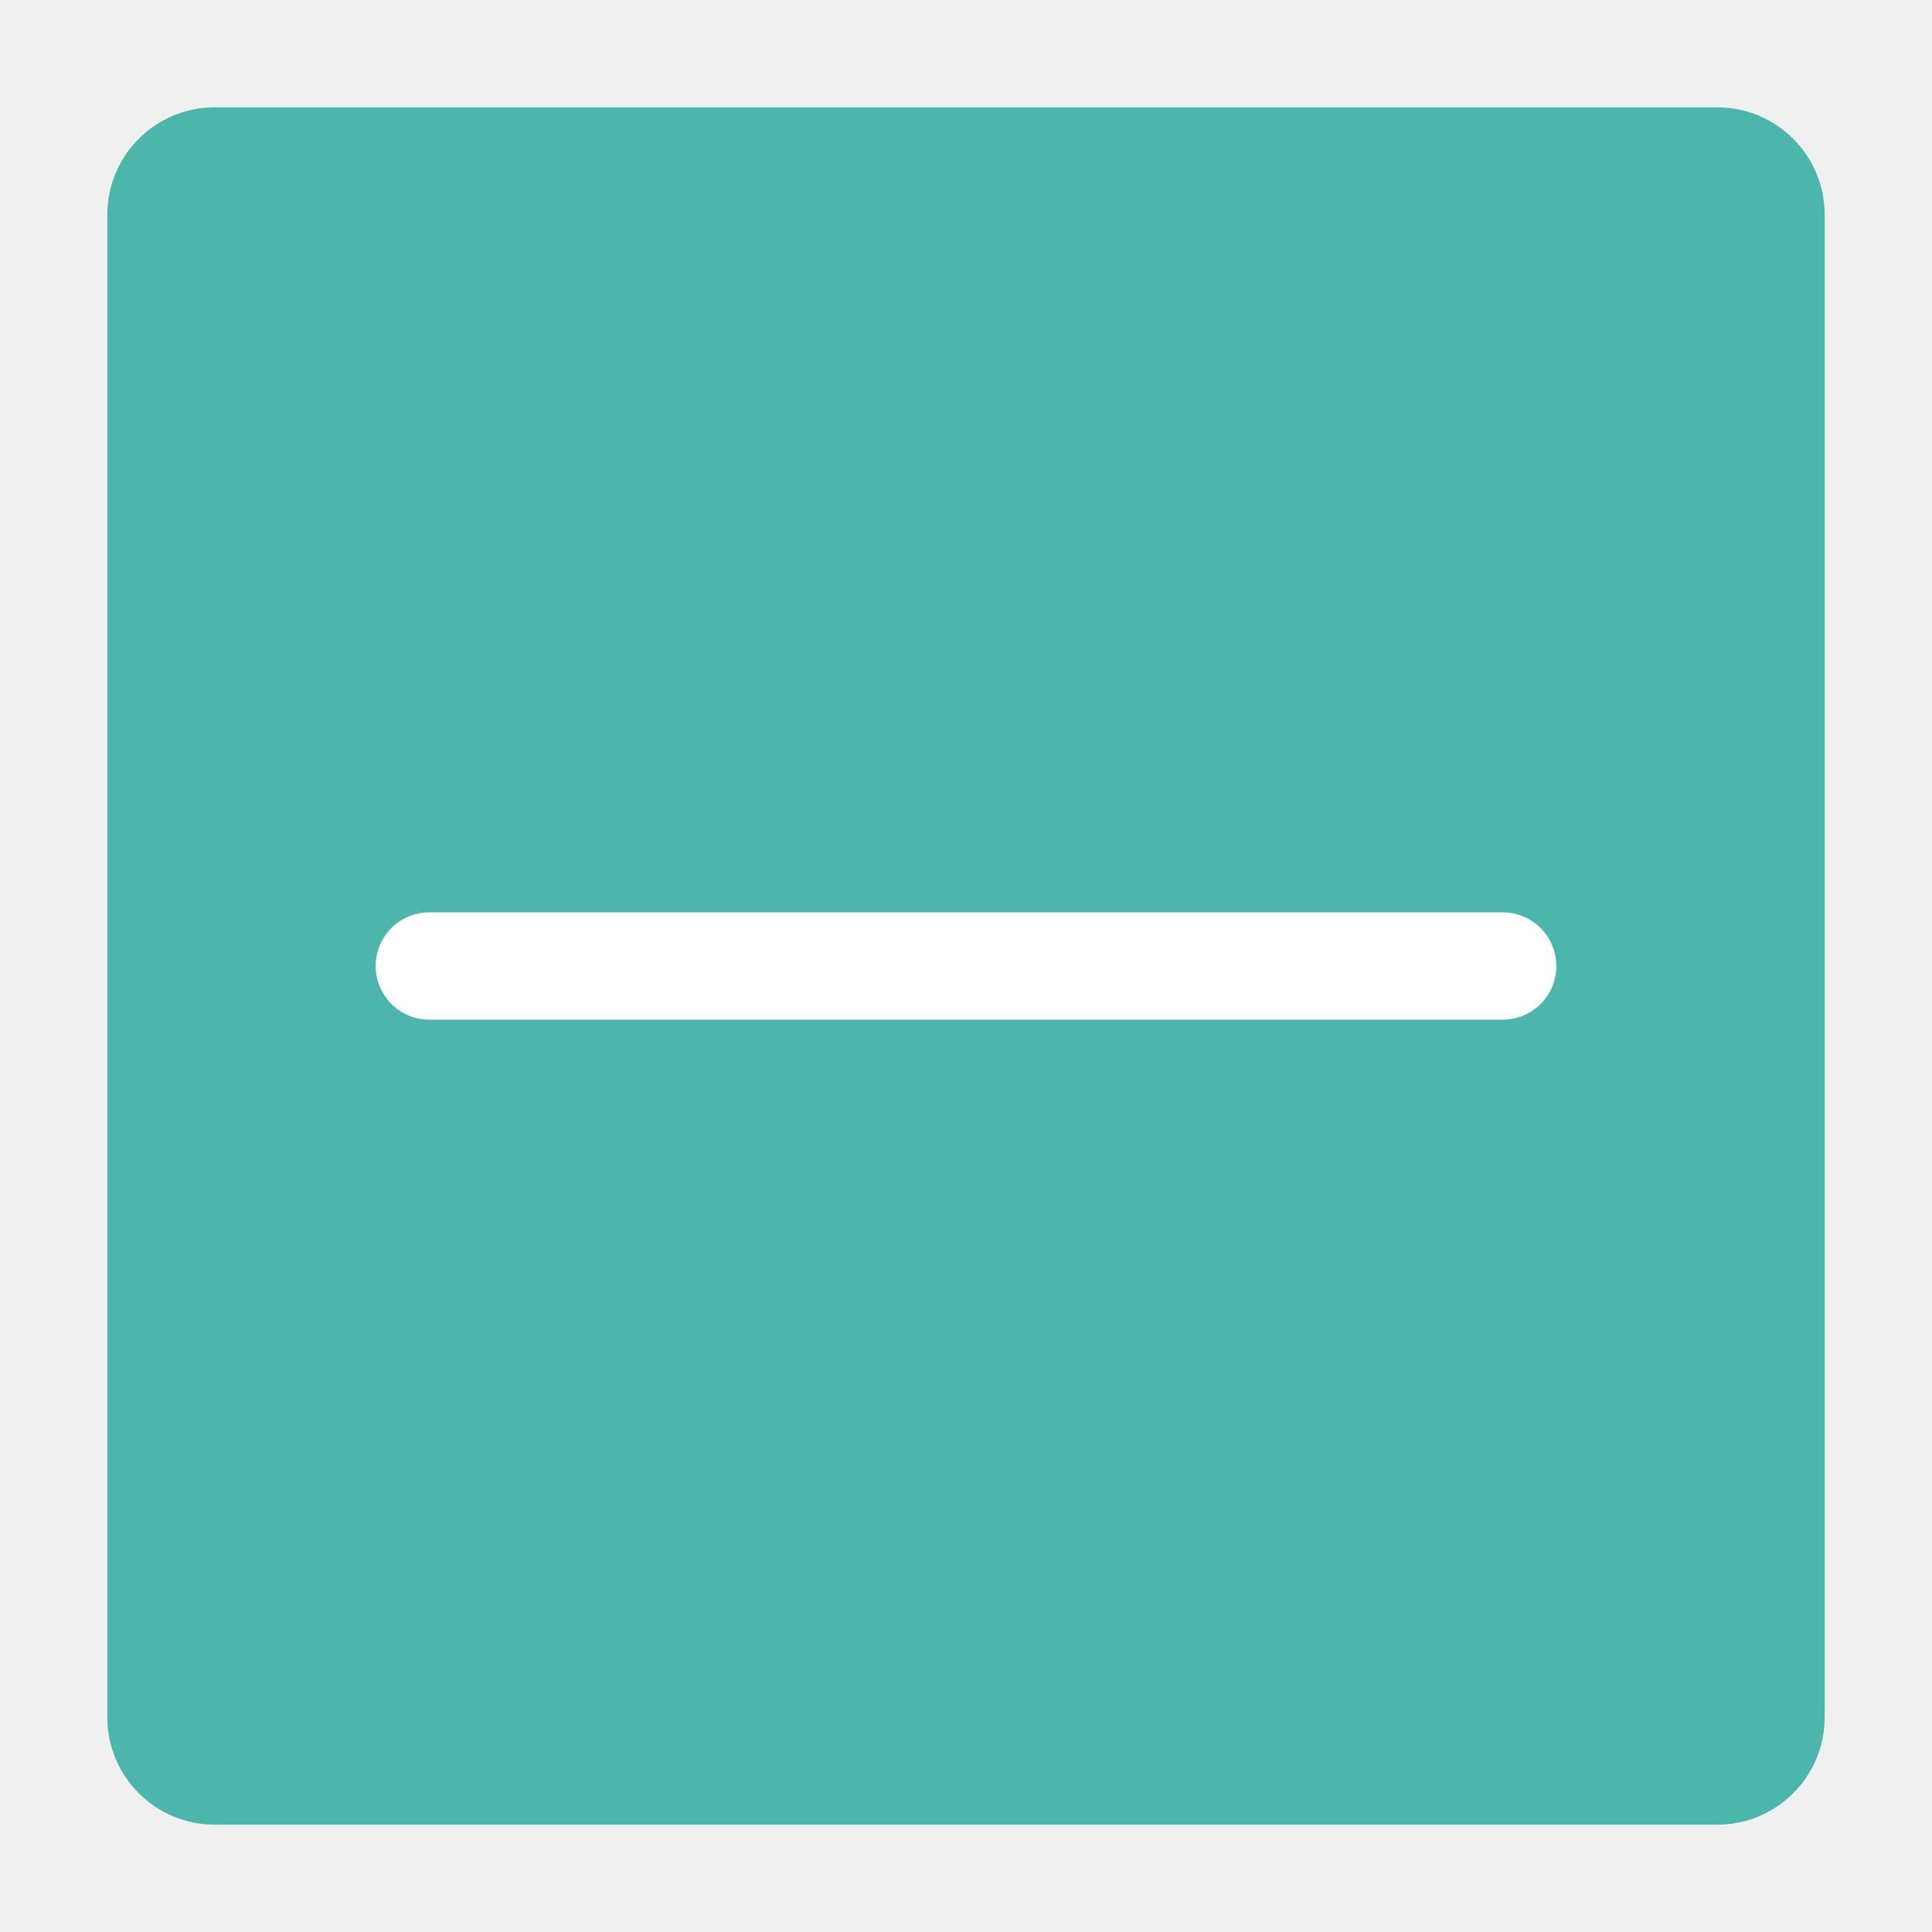
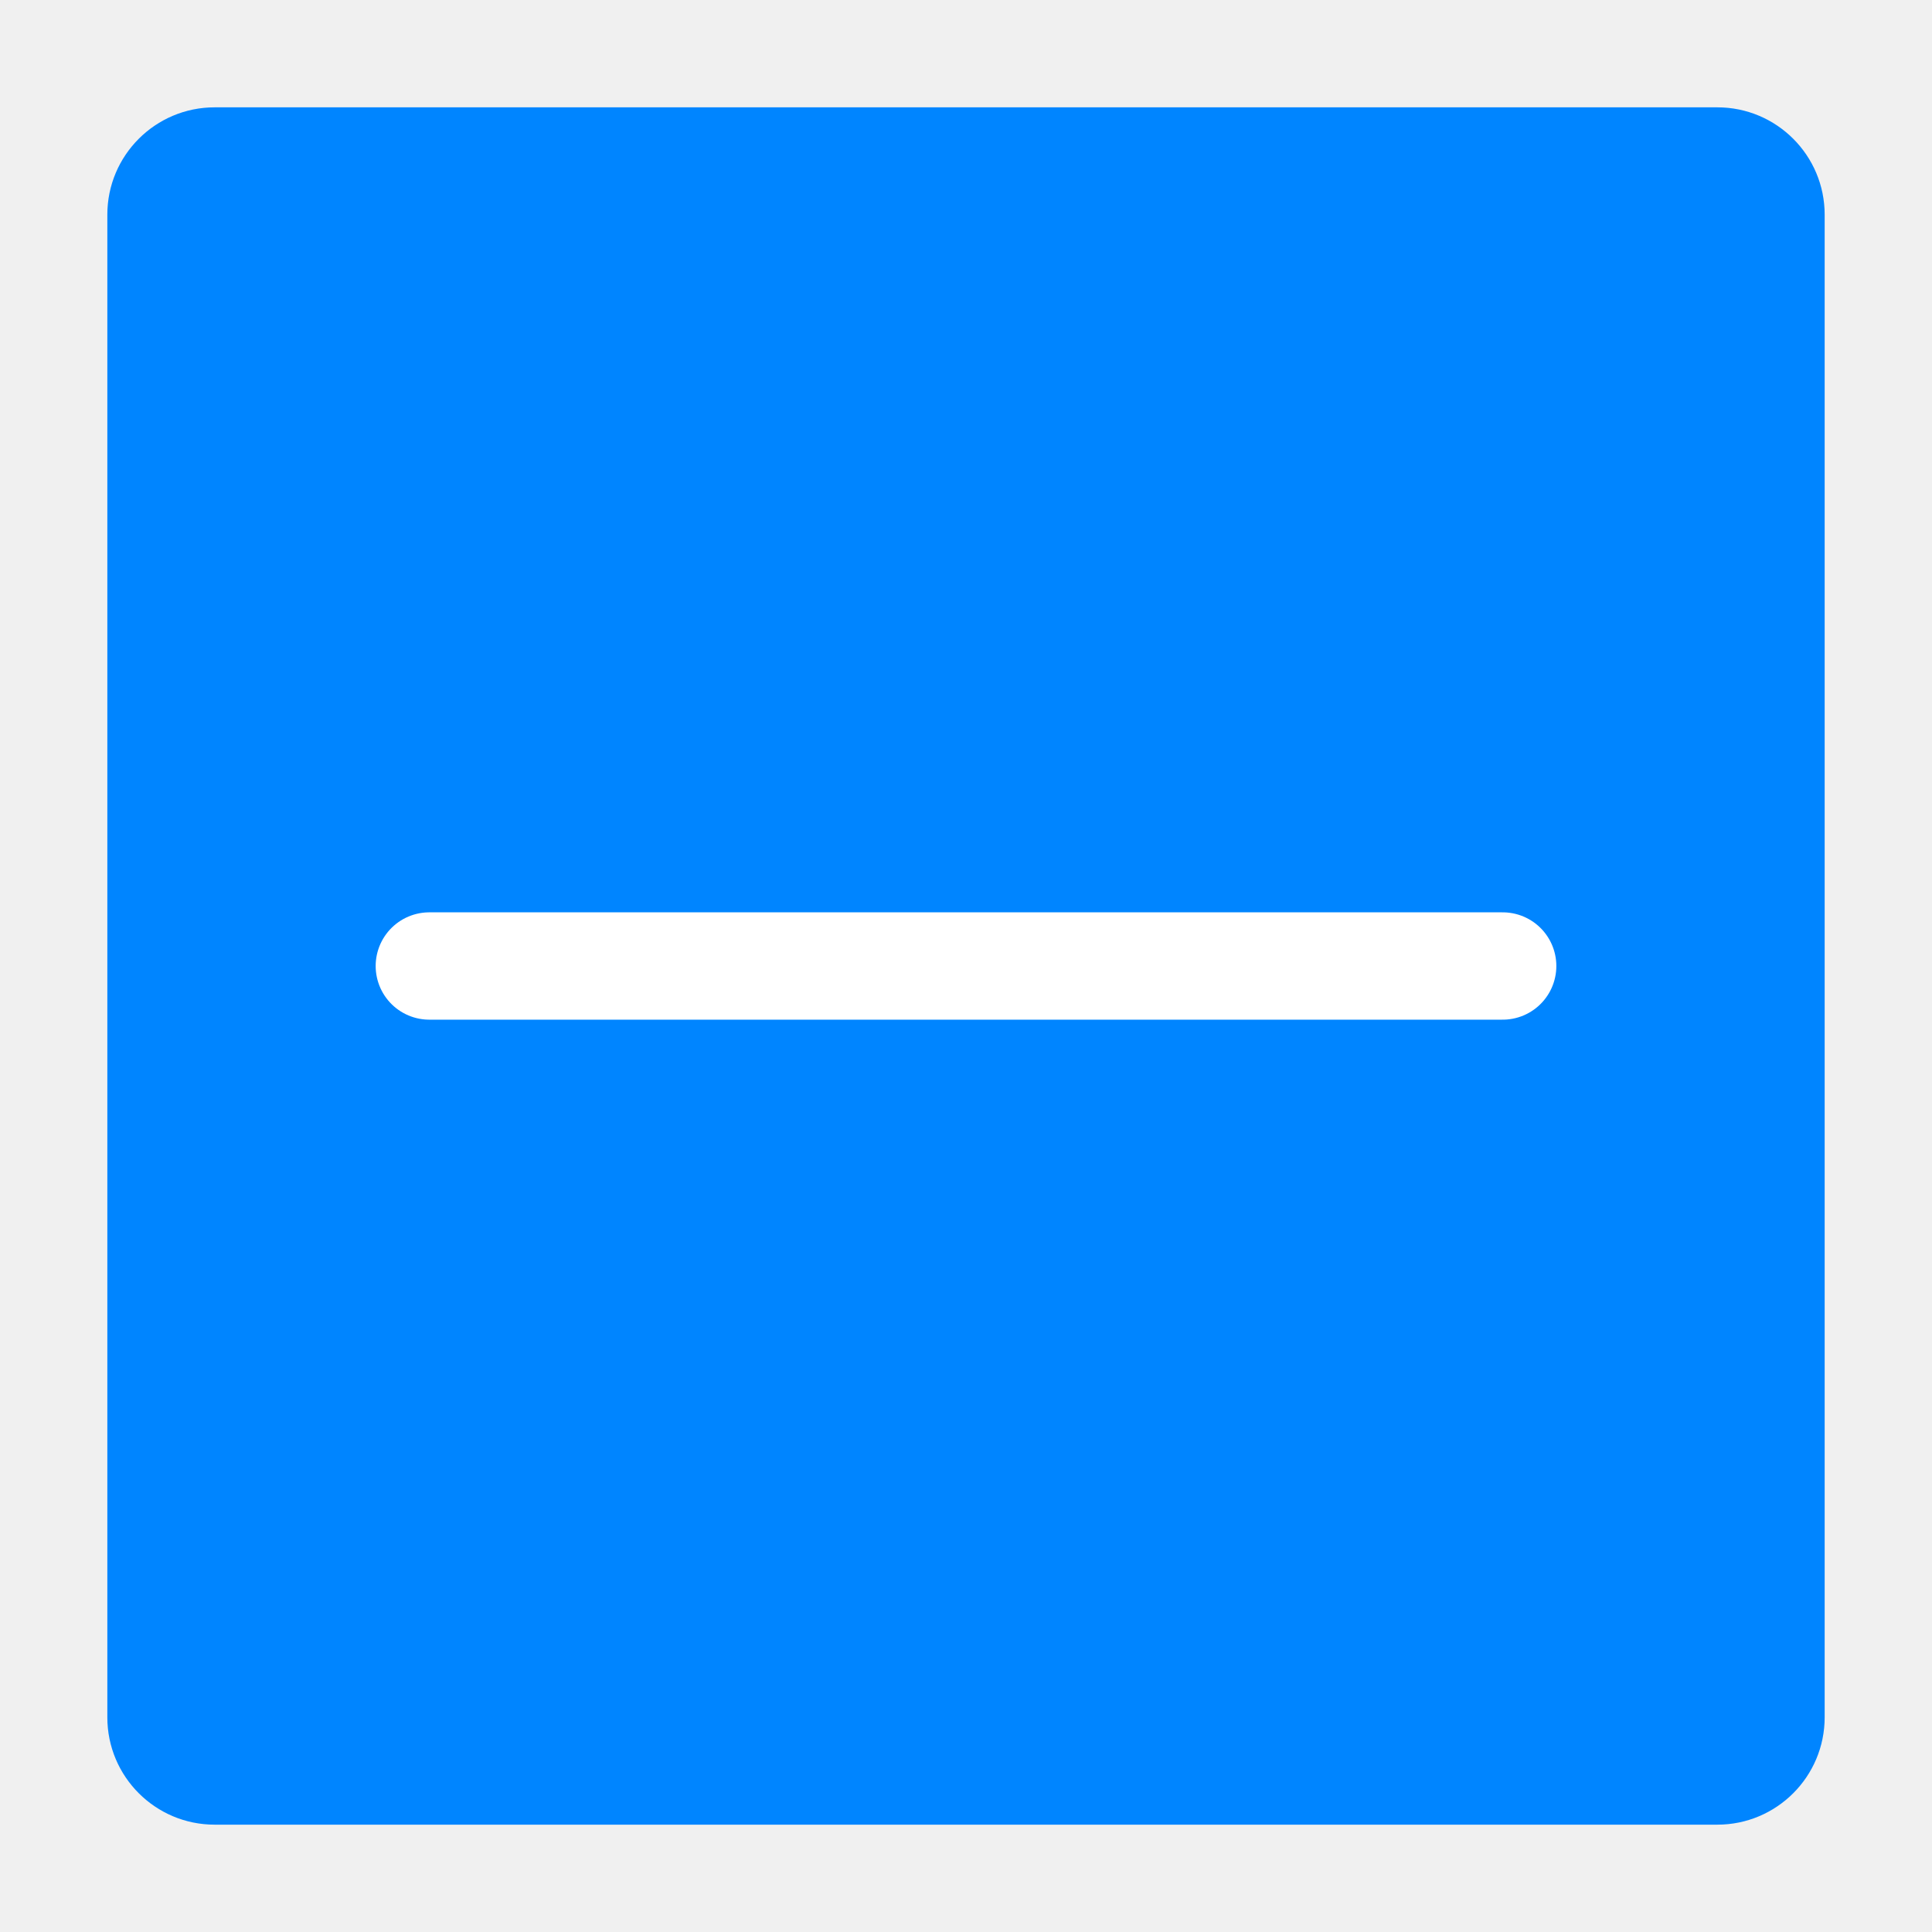
<svg xmlns="http://www.w3.org/2000/svg" width="18" height="18" viewBox="0 0 18 18" fill="none">
-   <rect x="1" y="1" width="16" height="16" rx="1" fill="#4db6ac" />
+   <rect x="1" y="1" width="16" height="16" rx="1" fill="#0085ff" />
  <path d="M4 9L14 9" stroke="white" stroke-linecap="round" />
</svg>
